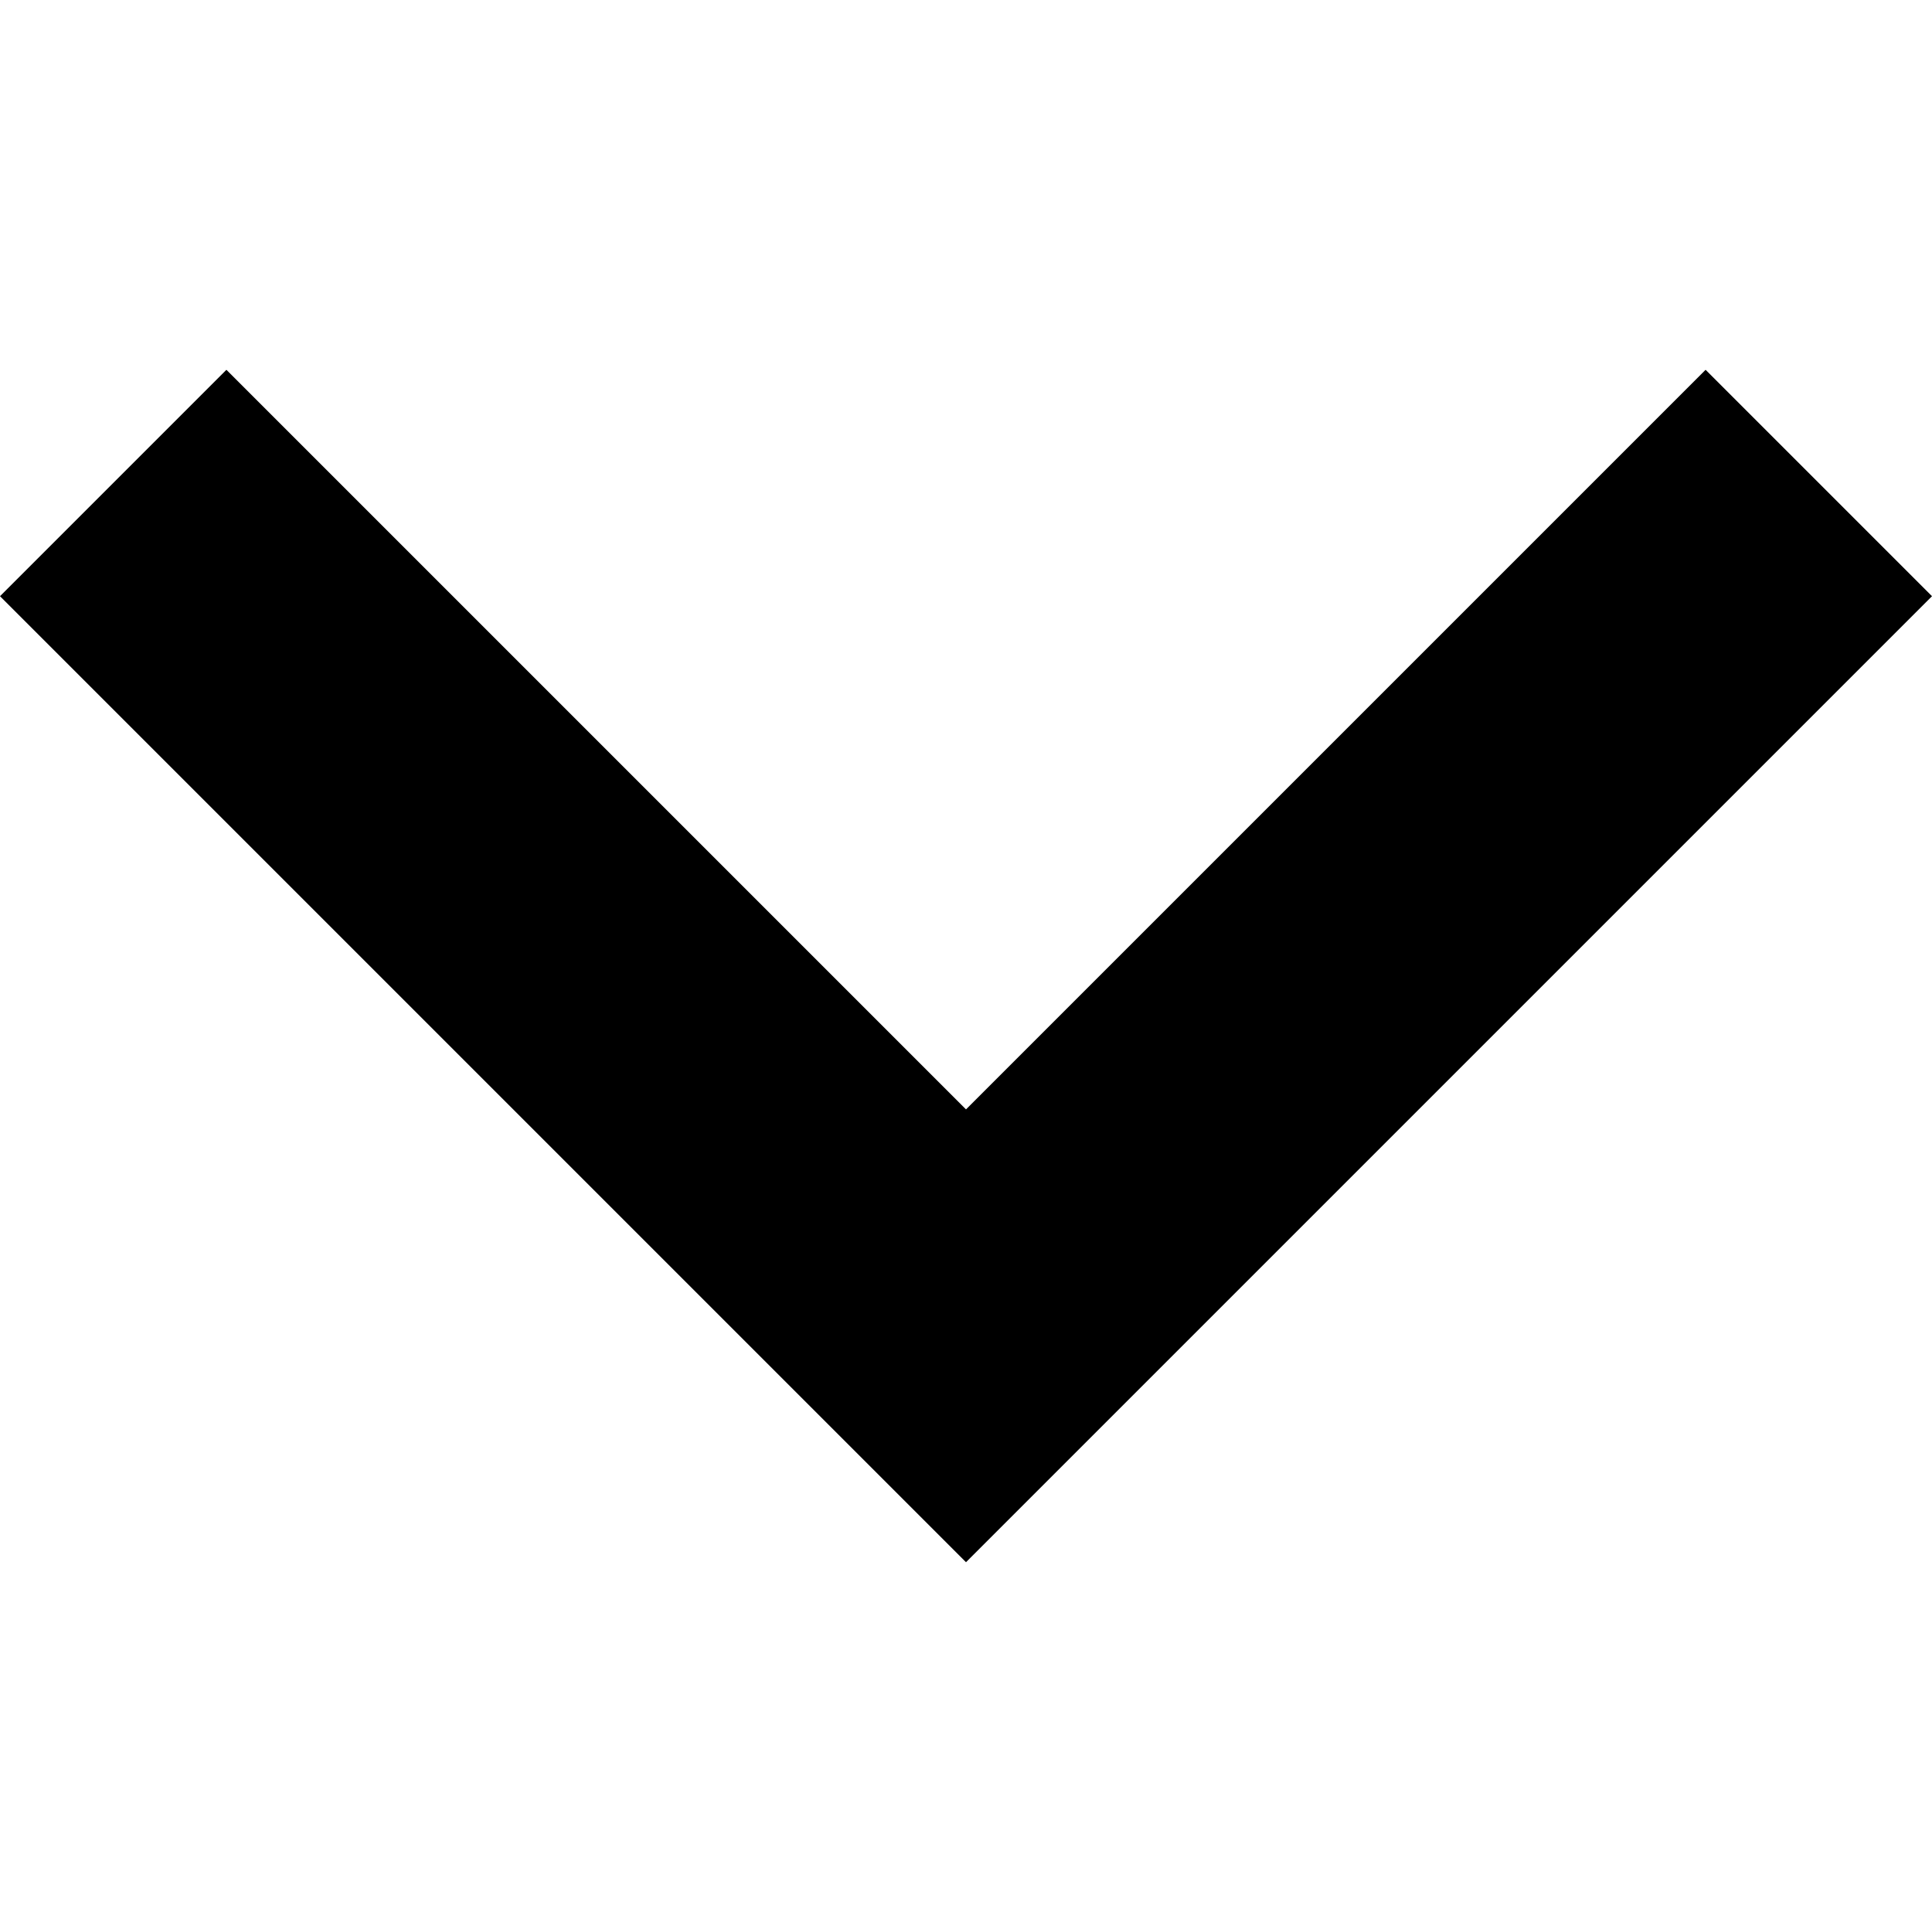
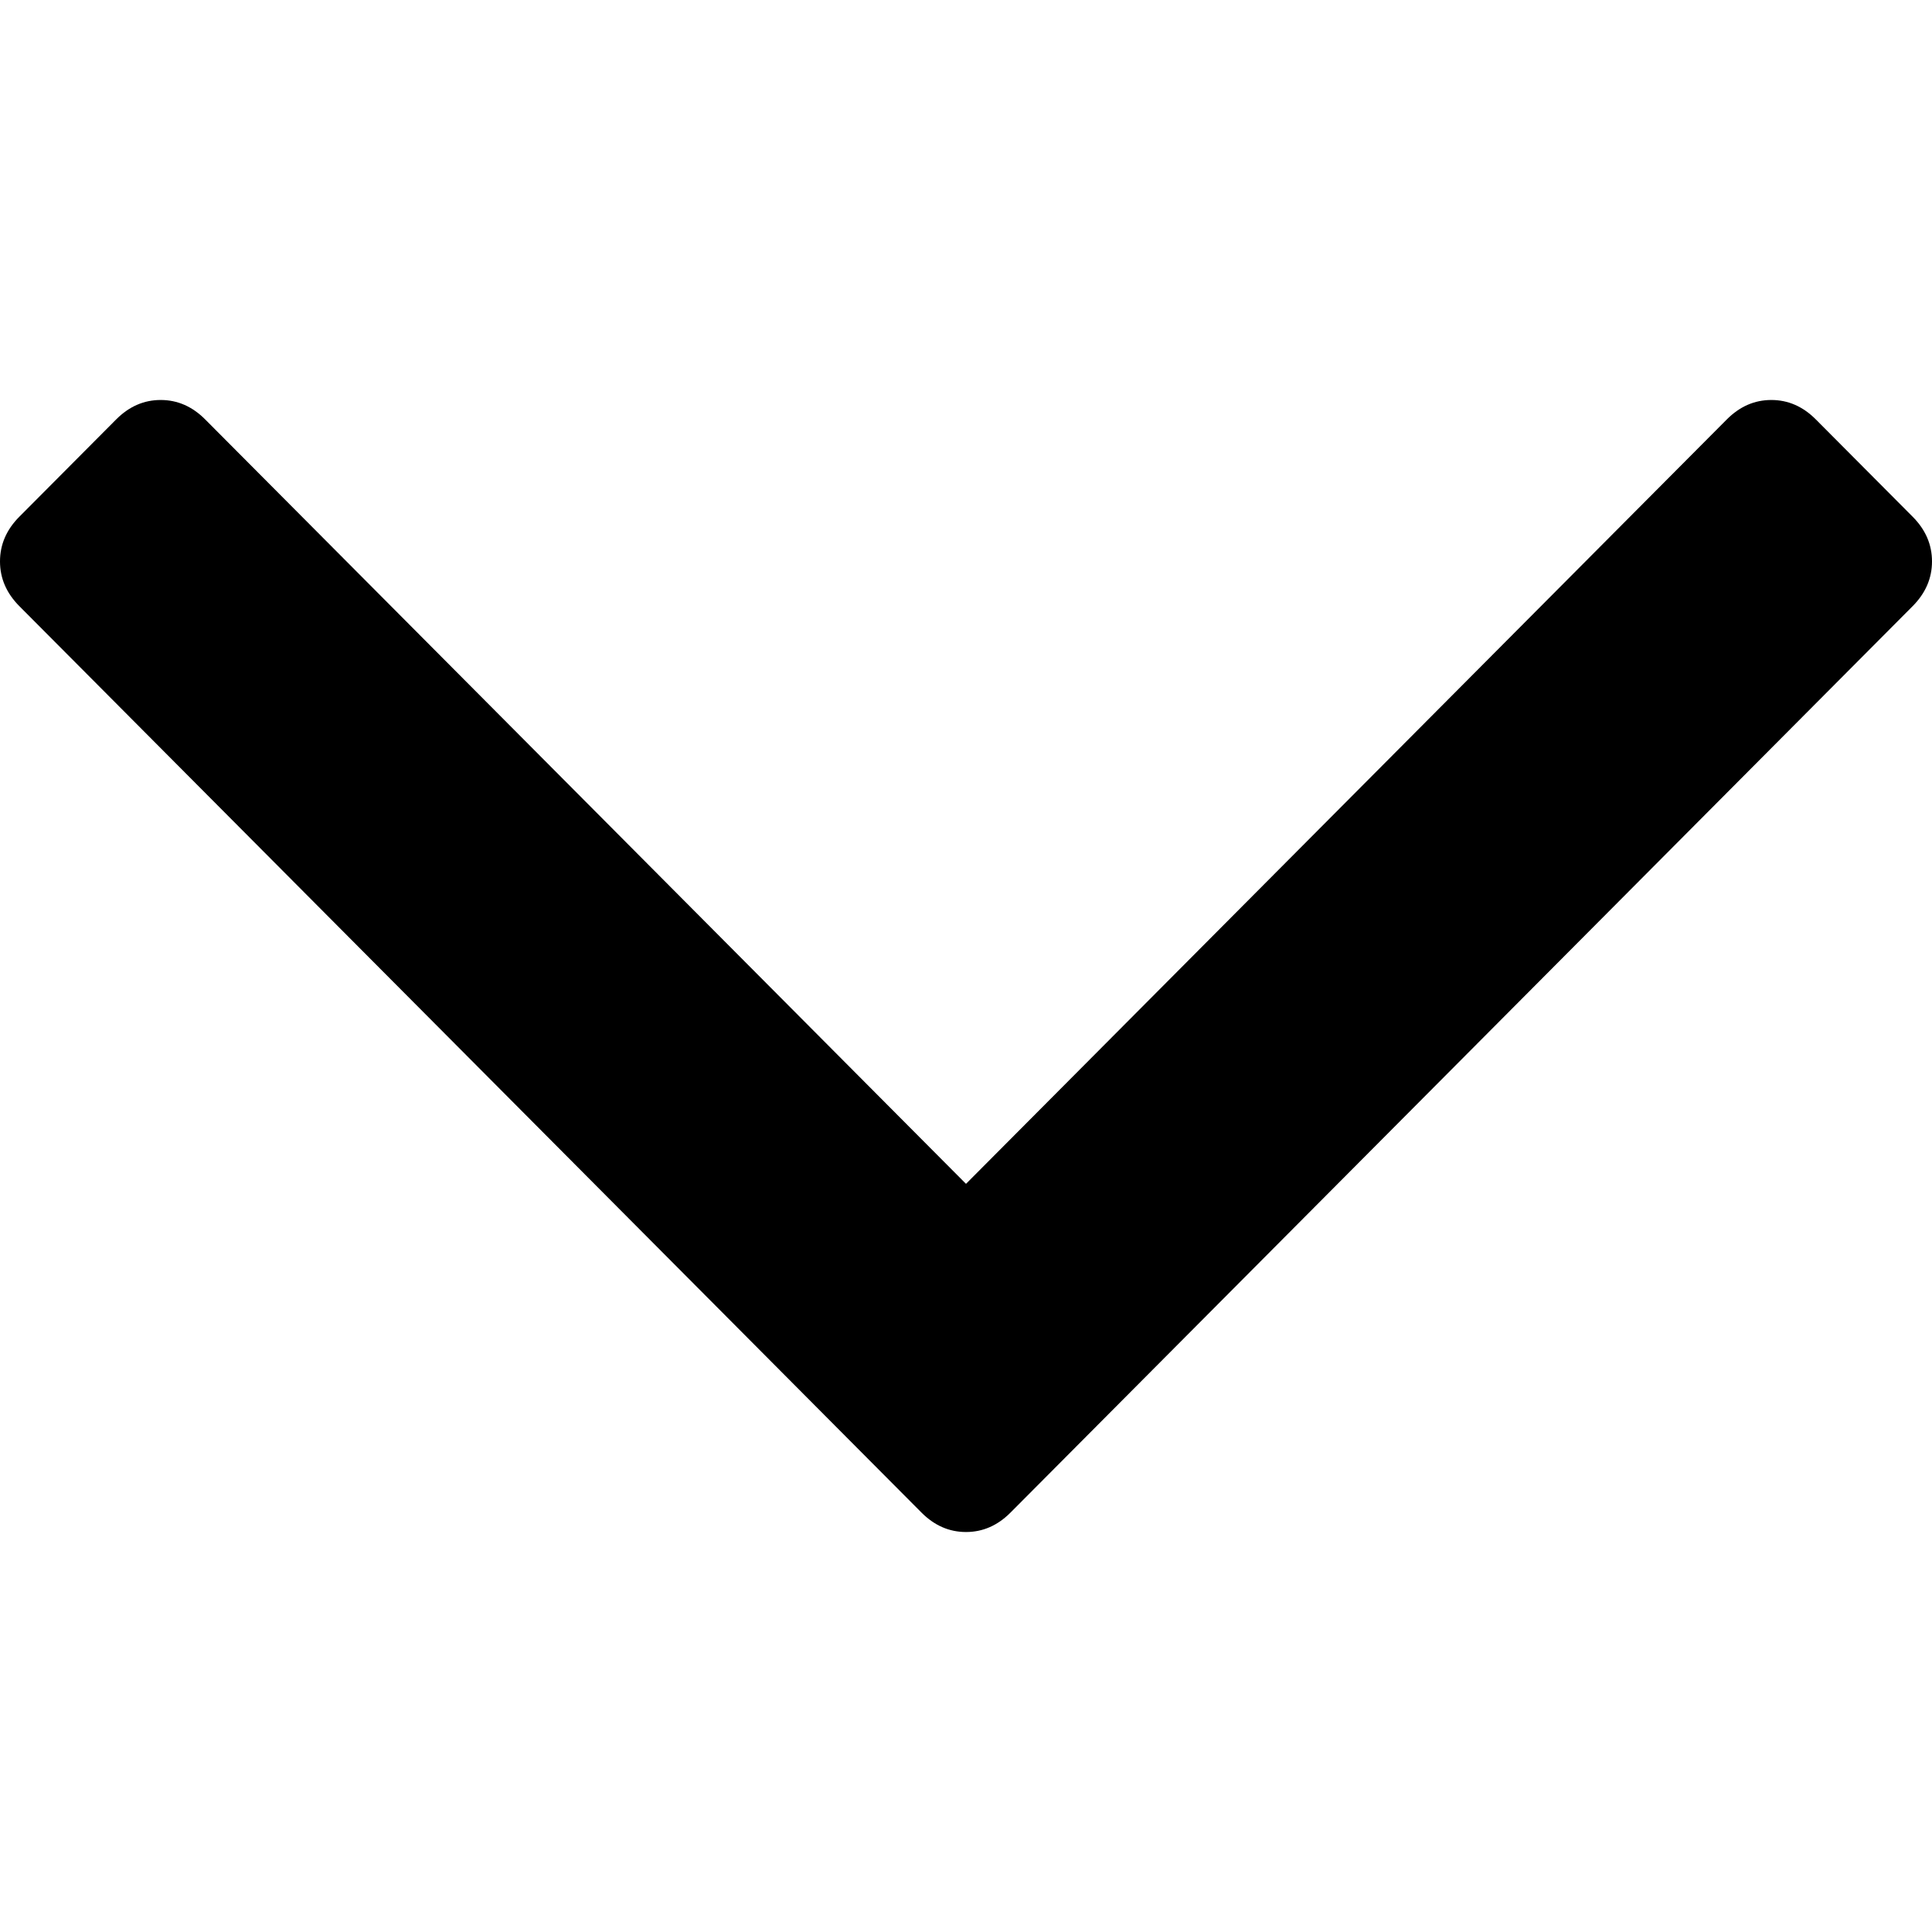
<svg xmlns="http://www.w3.org/2000/svg" width="1024" height="1024" viewBox="0 0 1024 1024" id="svg3353" version="1.1">
  <defs id="defs3355" />
  <g id="layer1" transform="translate(0,-28.36216)">
-     <g transform="matrix(0,-4,-4,0,1536,1564.362)" id="g4">
-       <path style="fill:currentColor" d="M 335,354 237,256 335,158 305,128 177,256 305,384 Z" id="path6" />
+     <g transform="matrix(0,-1.030928,1.026052,0,-79.00601,886.7539)" id="g4">
+       <path style="fill:currentColor" d="m 627,992 q 0,-13 -10,-23 L 224,576 617,183 q 10,-10 10,-23 0,-13 -10,-23 L 567,87 Q 557,77 544,77 531,77 521,87 L 55,553 q -10,10 -10,23 0,13 10,23 l 466,466 q 10,10 23,10 13,0 23,-10 l 50,-50 q 10,-10 10,-23 z" id="path6" />
    </g>
  </g>
</svg>
